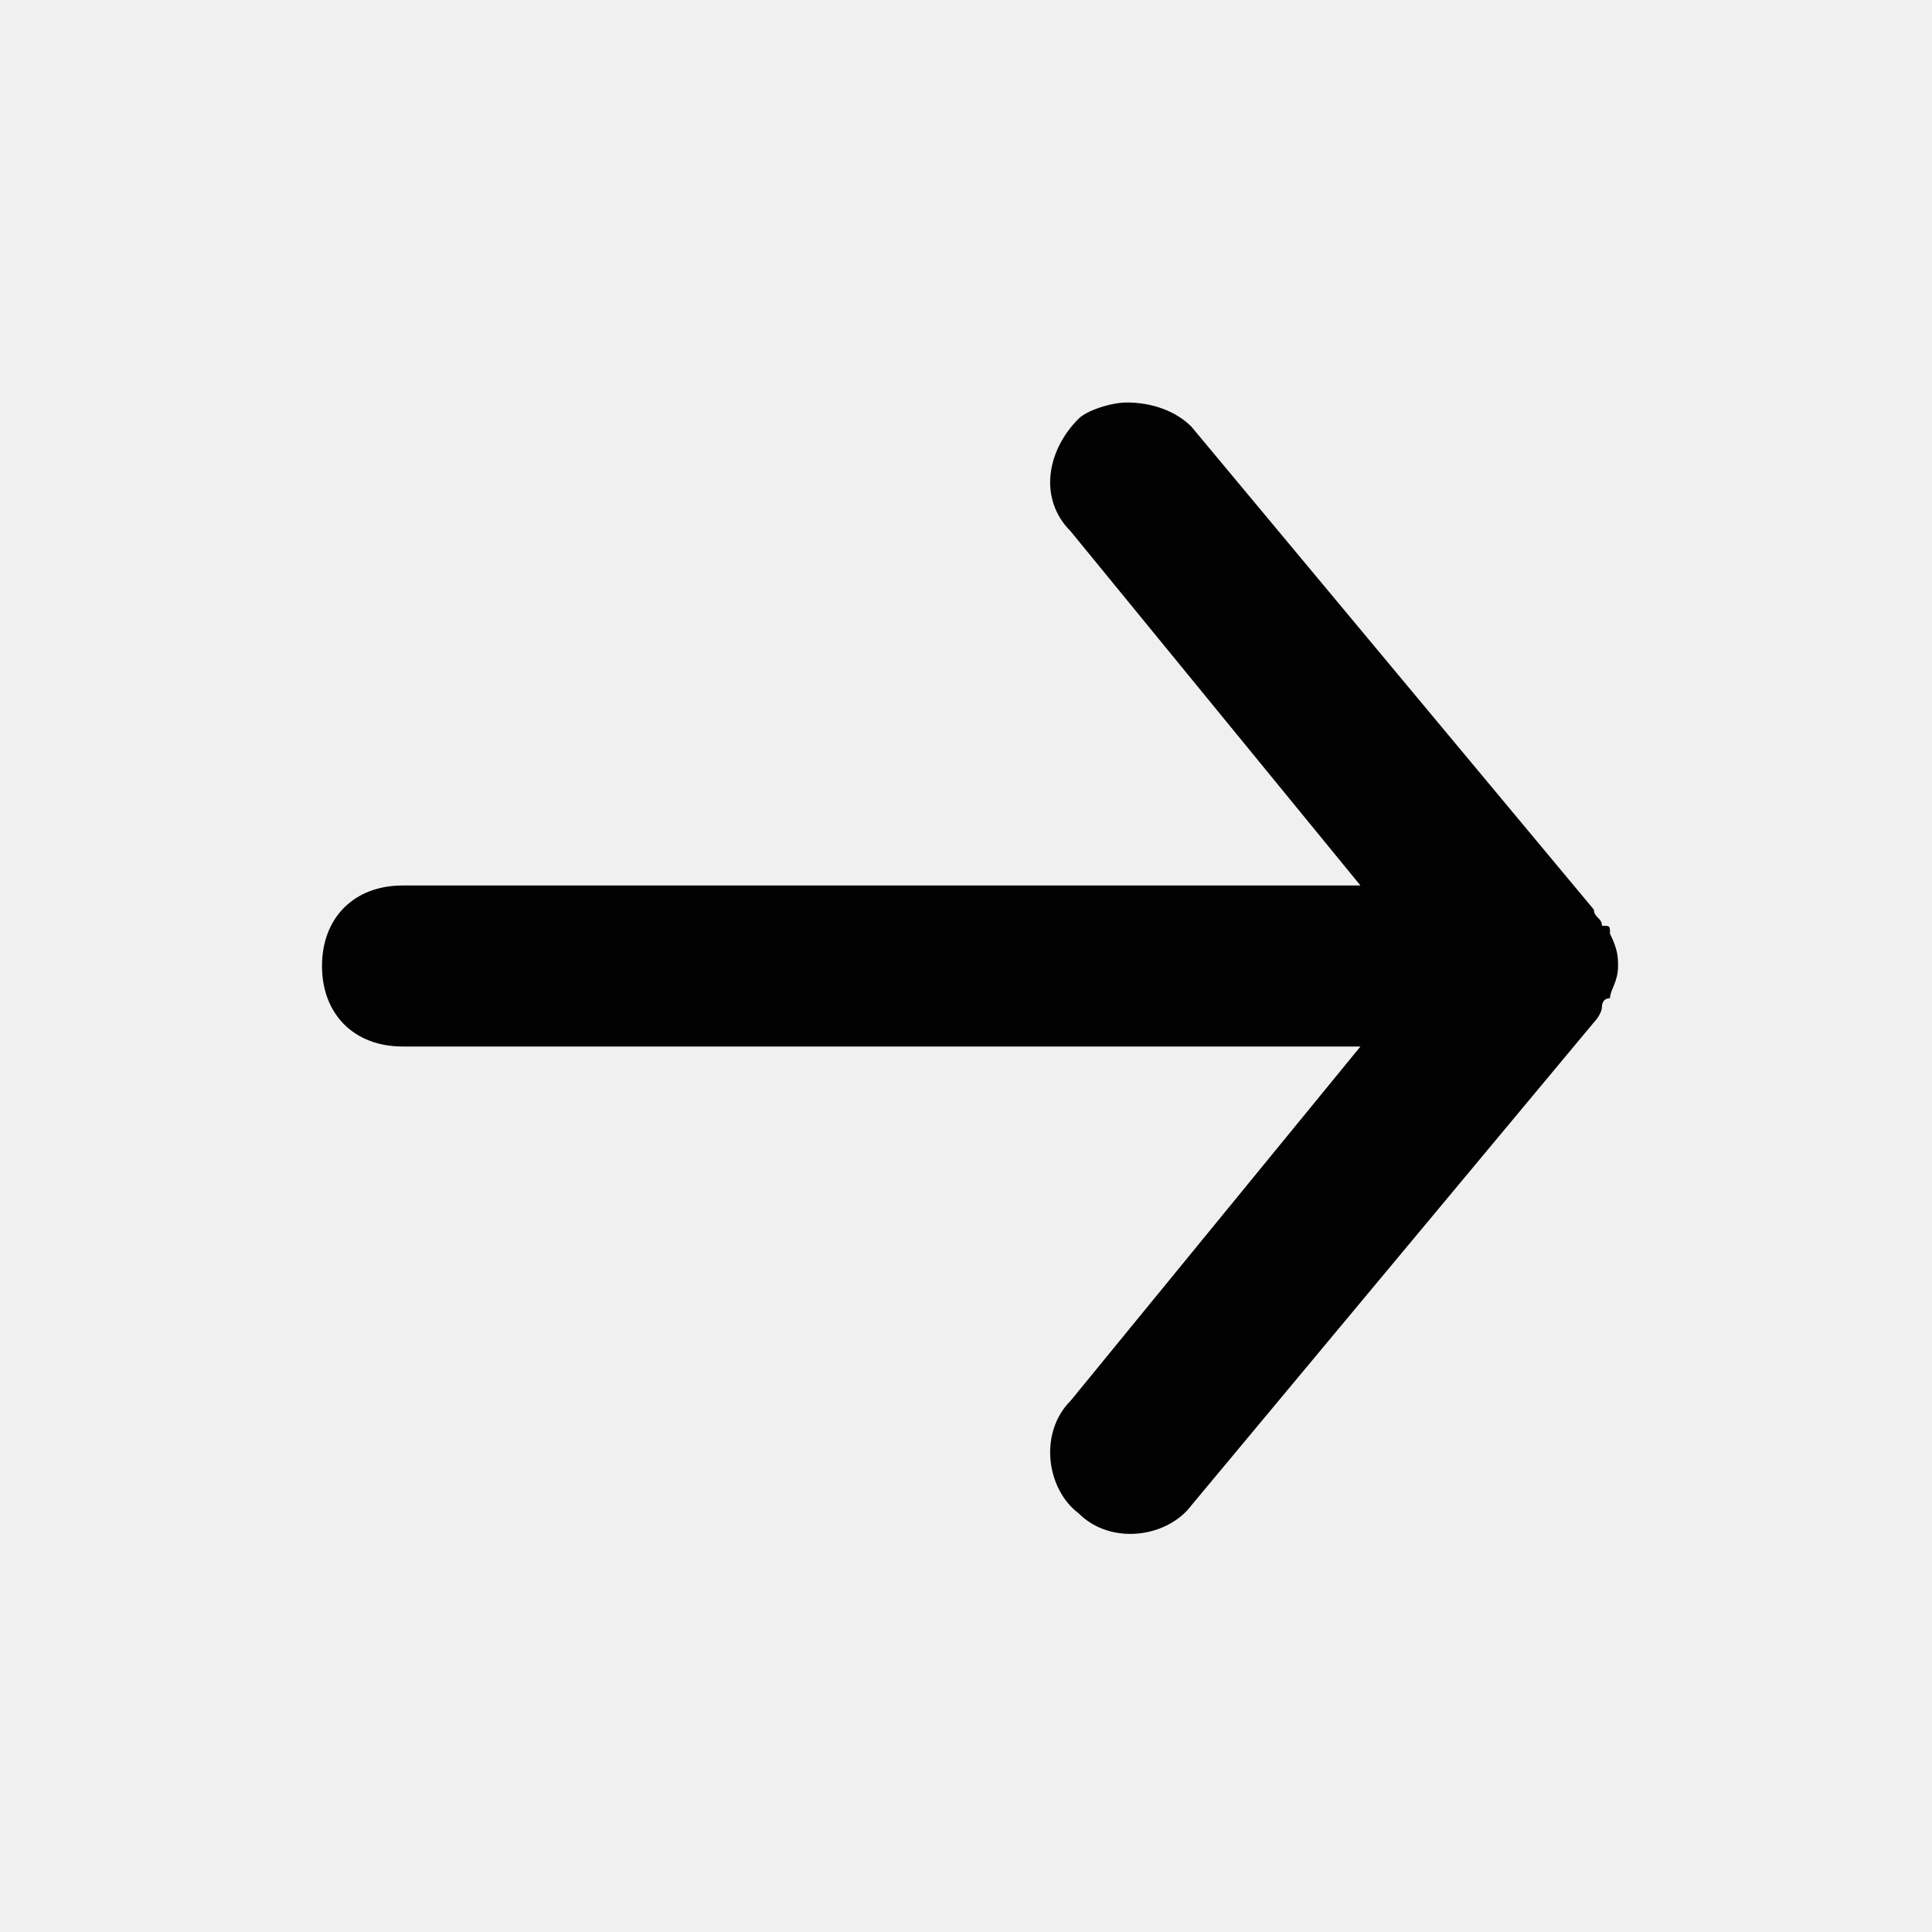
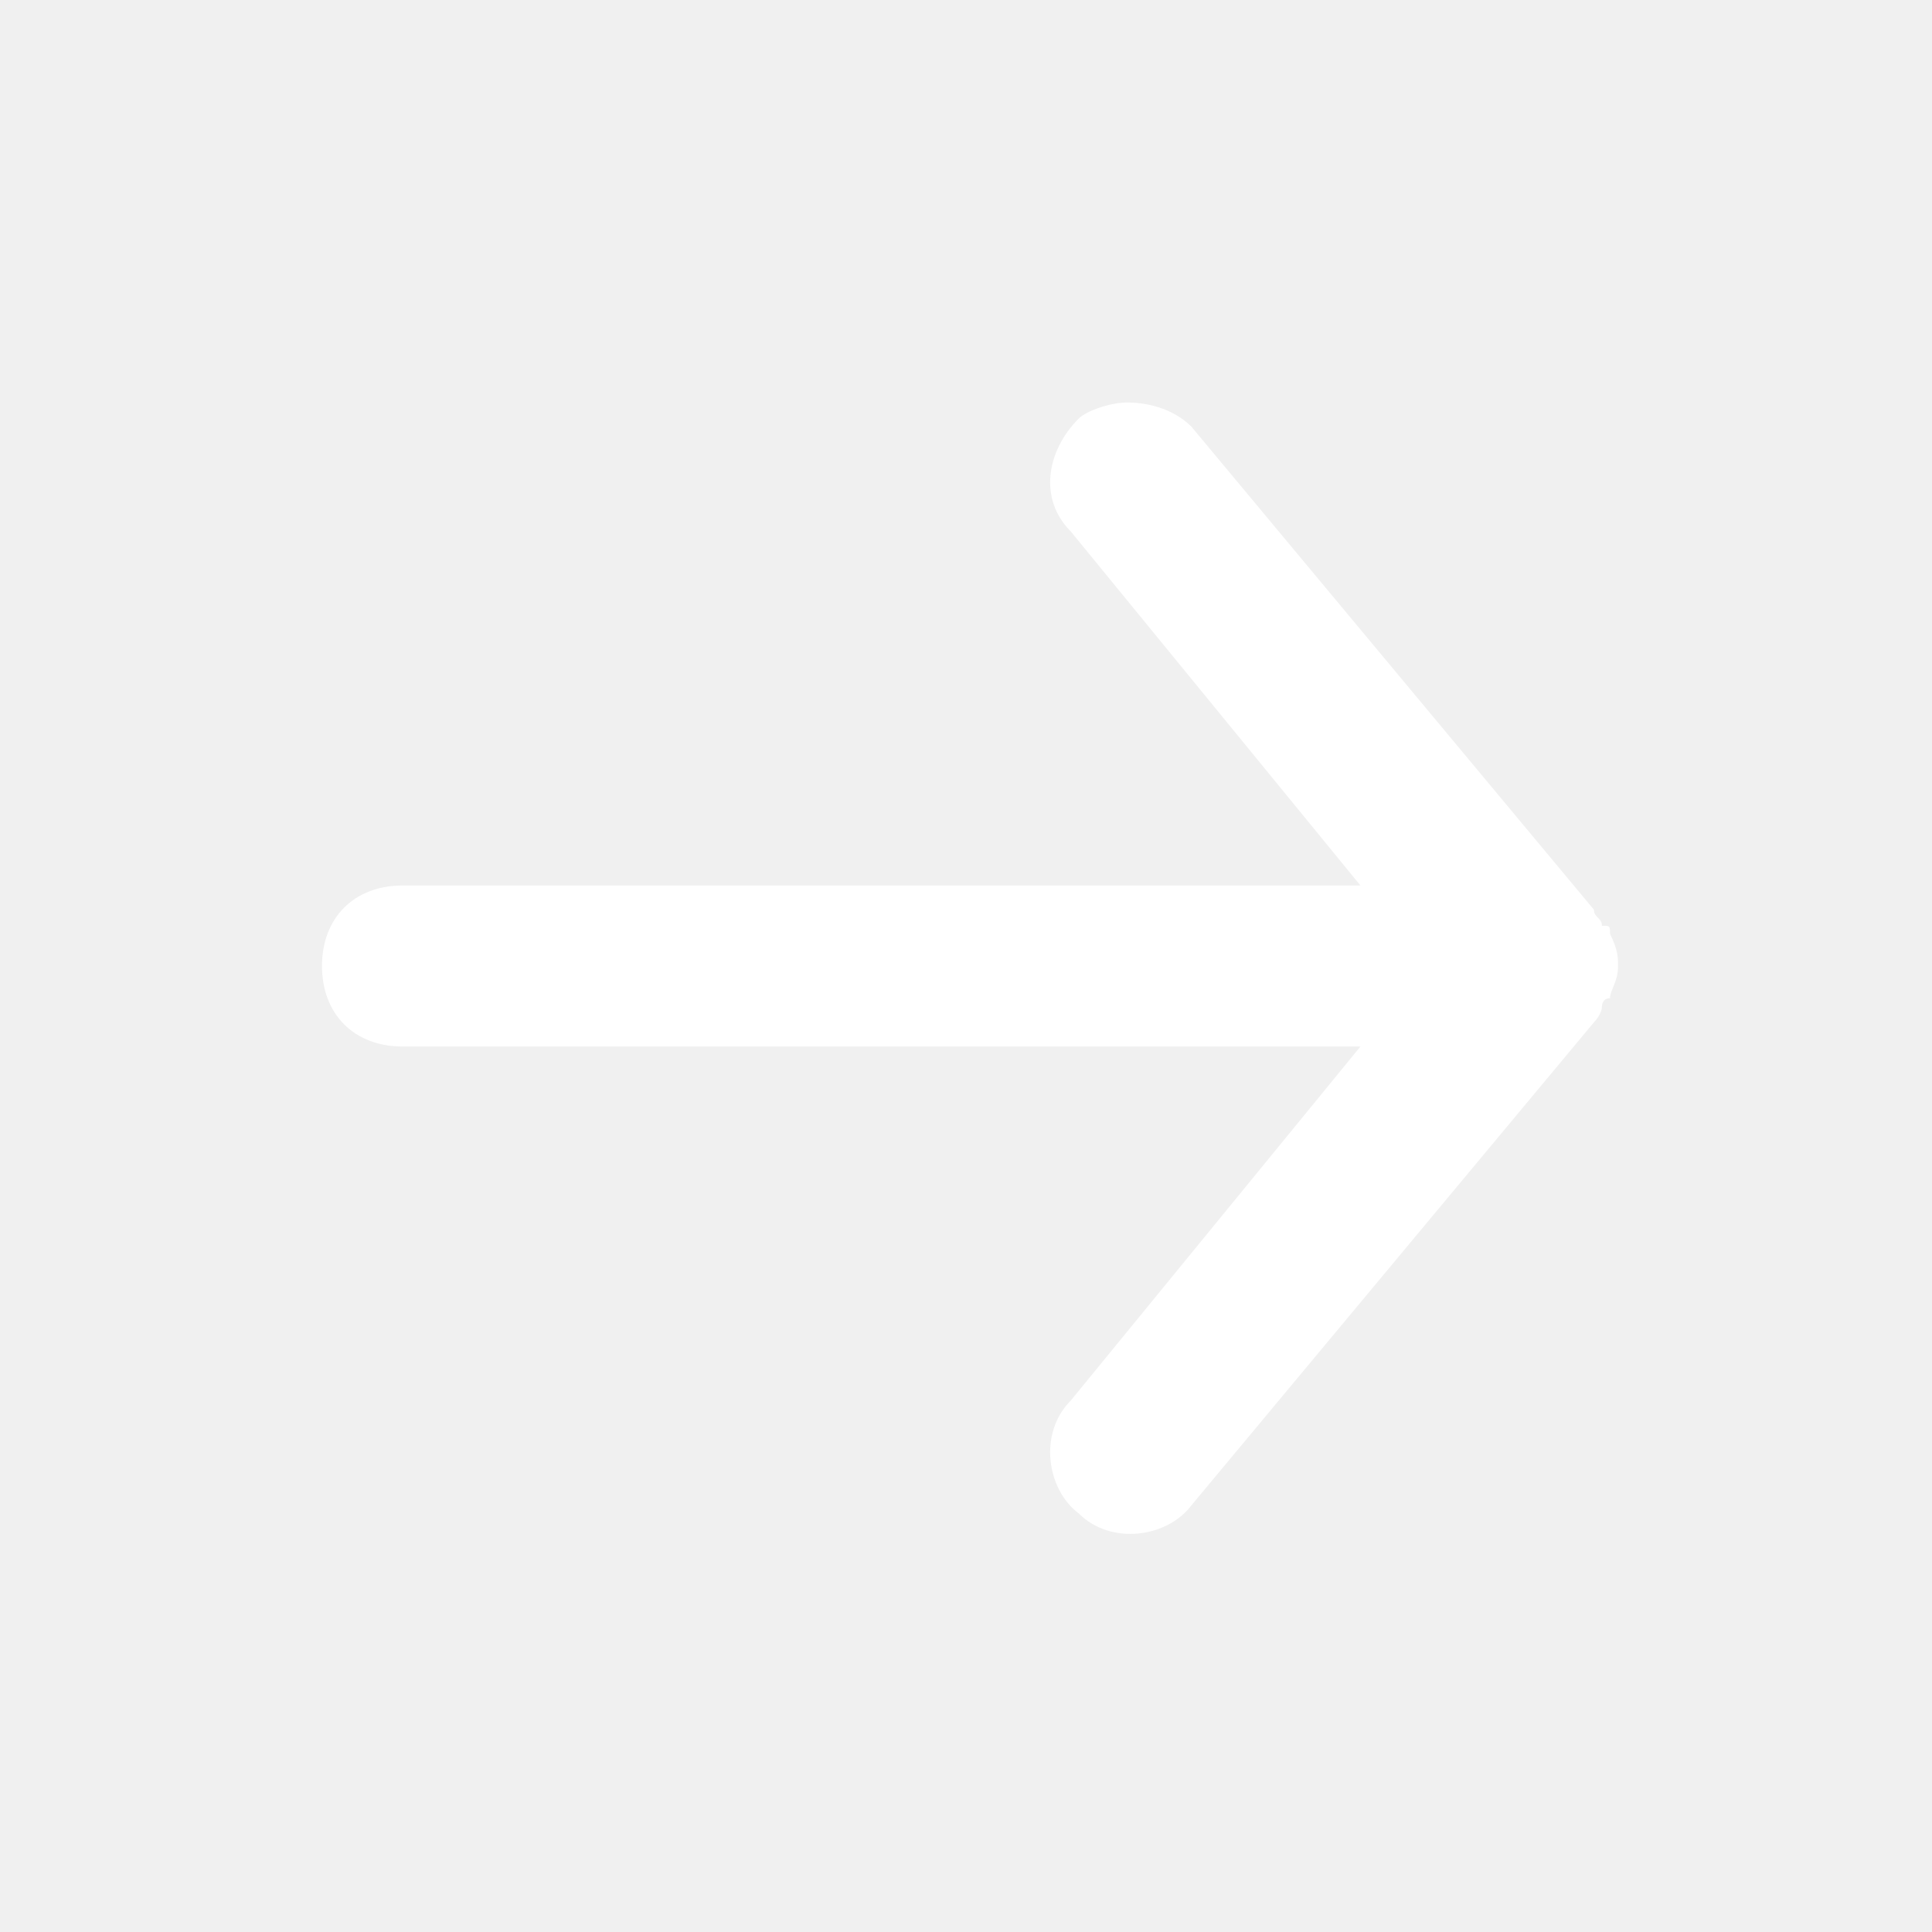
<svg xmlns="http://www.w3.org/2000/svg" version="1.1" id="_x30_1_x5F_Contact-Female" x="0px" y="0px" viewBox="0 0 24 24" style="enable-background:new 0 0 24 24;" xml:space="preserve">
  <style type="text/css">
- 	.st0{fill:#020203;}
+ 	.st0{fill:#ffffff;}
</style>
  <path class="st0" d="M5,13h11.9l-3.6,4.4c-0.4,0.4-0.3,1.1,0.1,1.4c0.4,0.4,1.1,0.3,1.4-0.1l5-6c0,0,0.1-0.1,0.1-0.2  c0,0,0-0.1,0.1-0.1c0-0.1,0.1-0.2,0.1-0.4c0-0.1,0-0.2-0.1-0.4c0-0.1,0-0.1-0.1-0.1c0-0.1-0.1-0.1-0.1-0.2l-5-6  C14.6,5.1,14.3,5,14,5c-0.2,0-0.5,0.1-0.6,0.2c-0.4,0.4-0.5,1-0.1,1.4c0,0,0,0,0,0l3.6,4.4H5c-0.6,0-1,0.4-1,1C4,12.6,4.4,13,5,13z" />
</svg>
